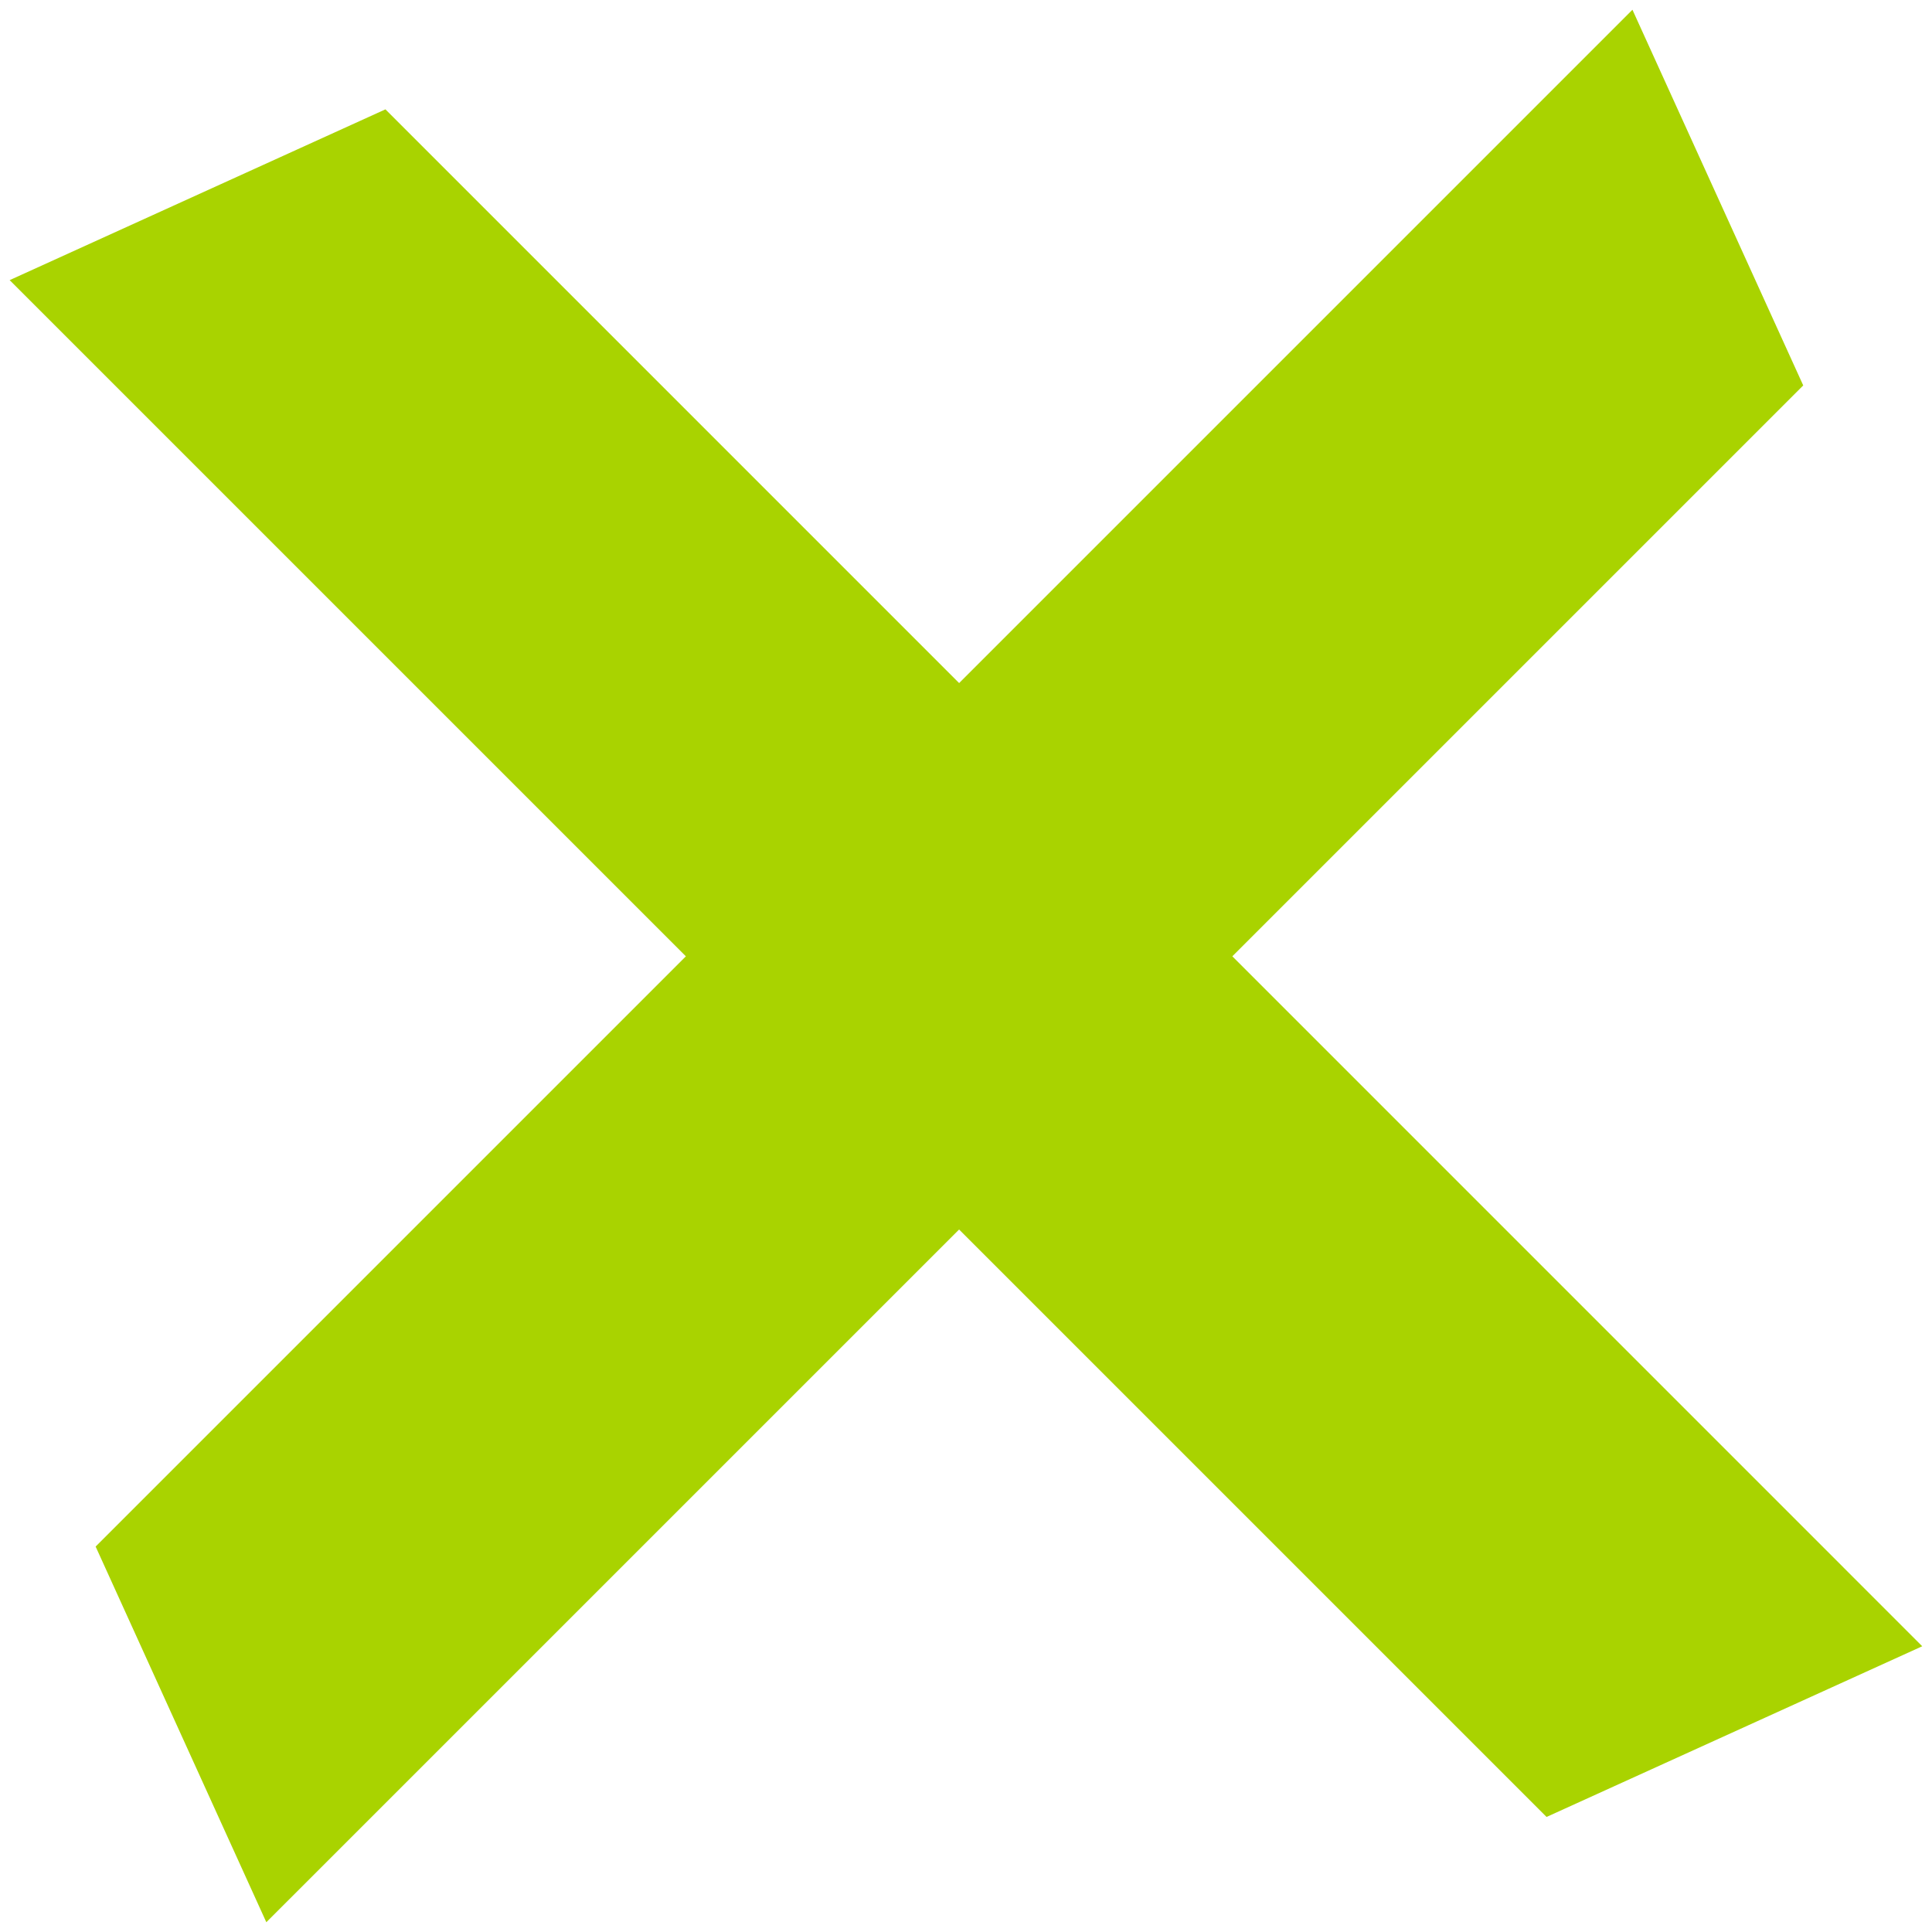
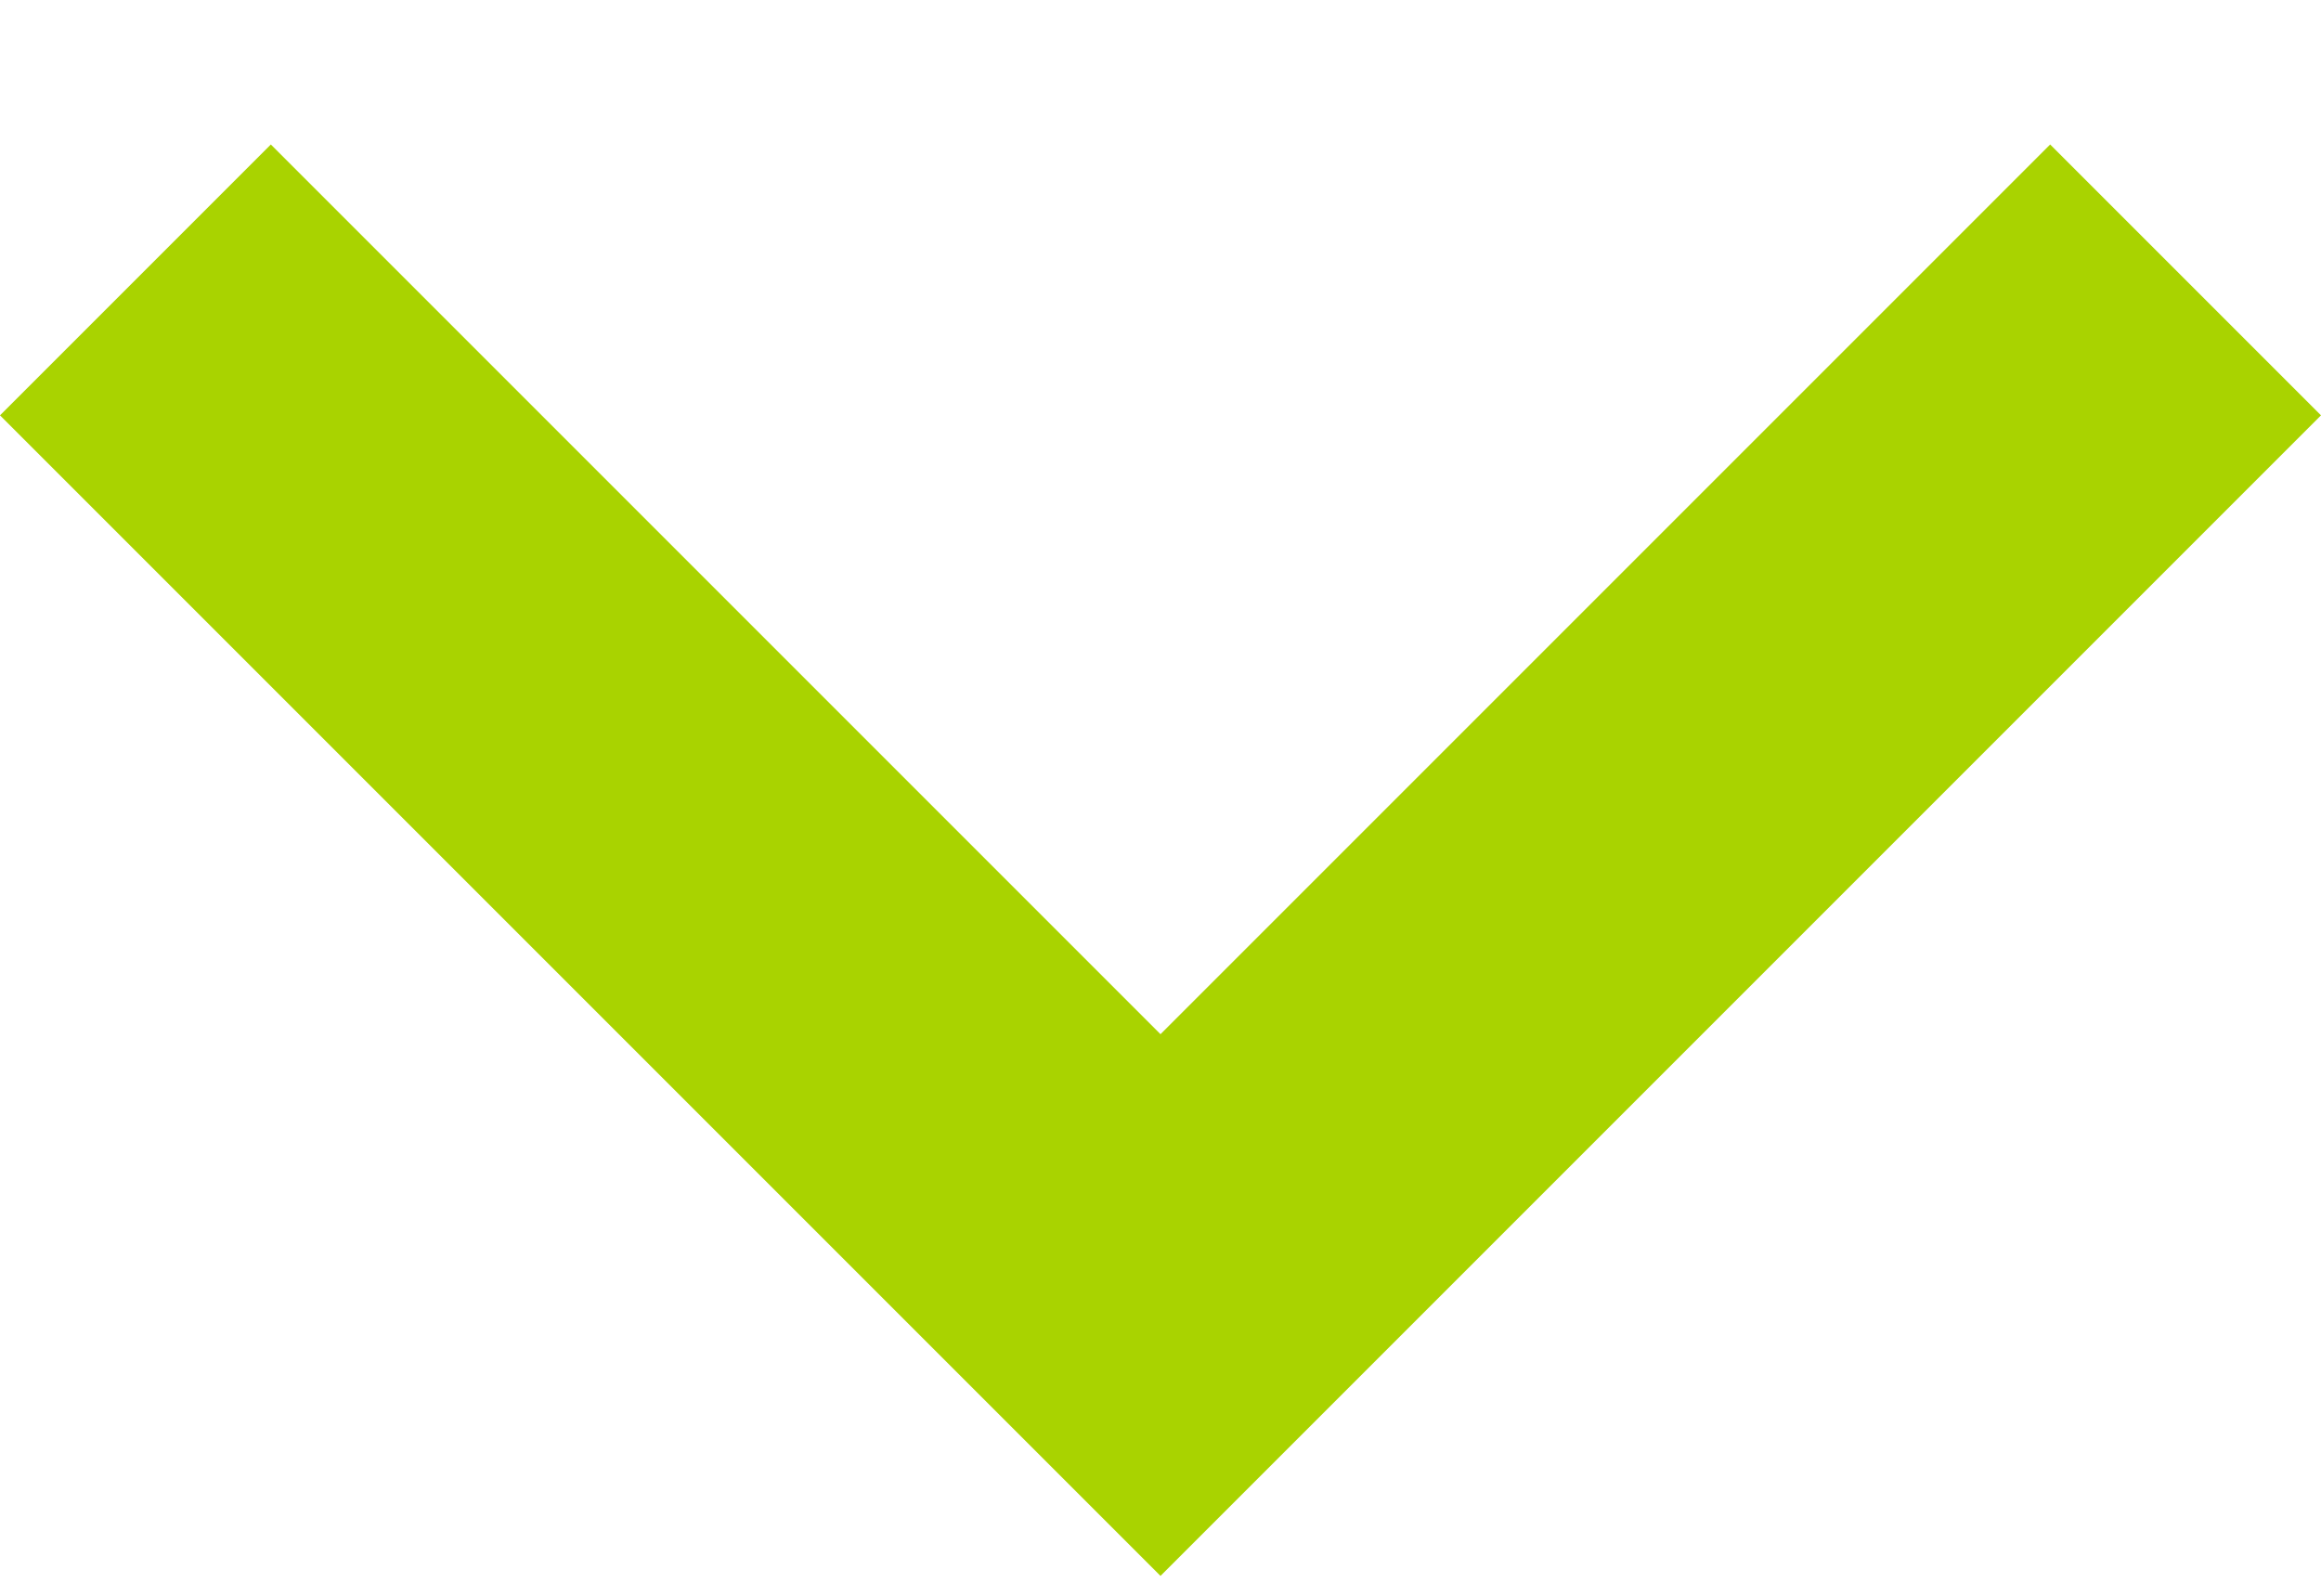
- <svg xmlns="http://www.w3.org/2000/svg" width="20" height="20" viewBox="0 0 20 20" fill="none">
-   <path d="M0.99 16.01L16.899 0.101L18.667 3.99L2.757 19.899L0.99 16.01Z" fill="#A9D300" />
-   <path d="M3.99 1.132L19.899 17.042L16.01 18.809L0.1 2.9L3.99 1.132Z" fill="#A9D300" />
+ <svg xmlns="http://www.w3.org/2000/svg" width="16" height="11" viewBox="0 0 16 11" fill="none">
+   <path d="M8 10.863L0 2.863L1.867 0.996L8 7.129L14.133 0.996L16 2.863L8 10.863Z" fill="#A9D300" />
</svg>
